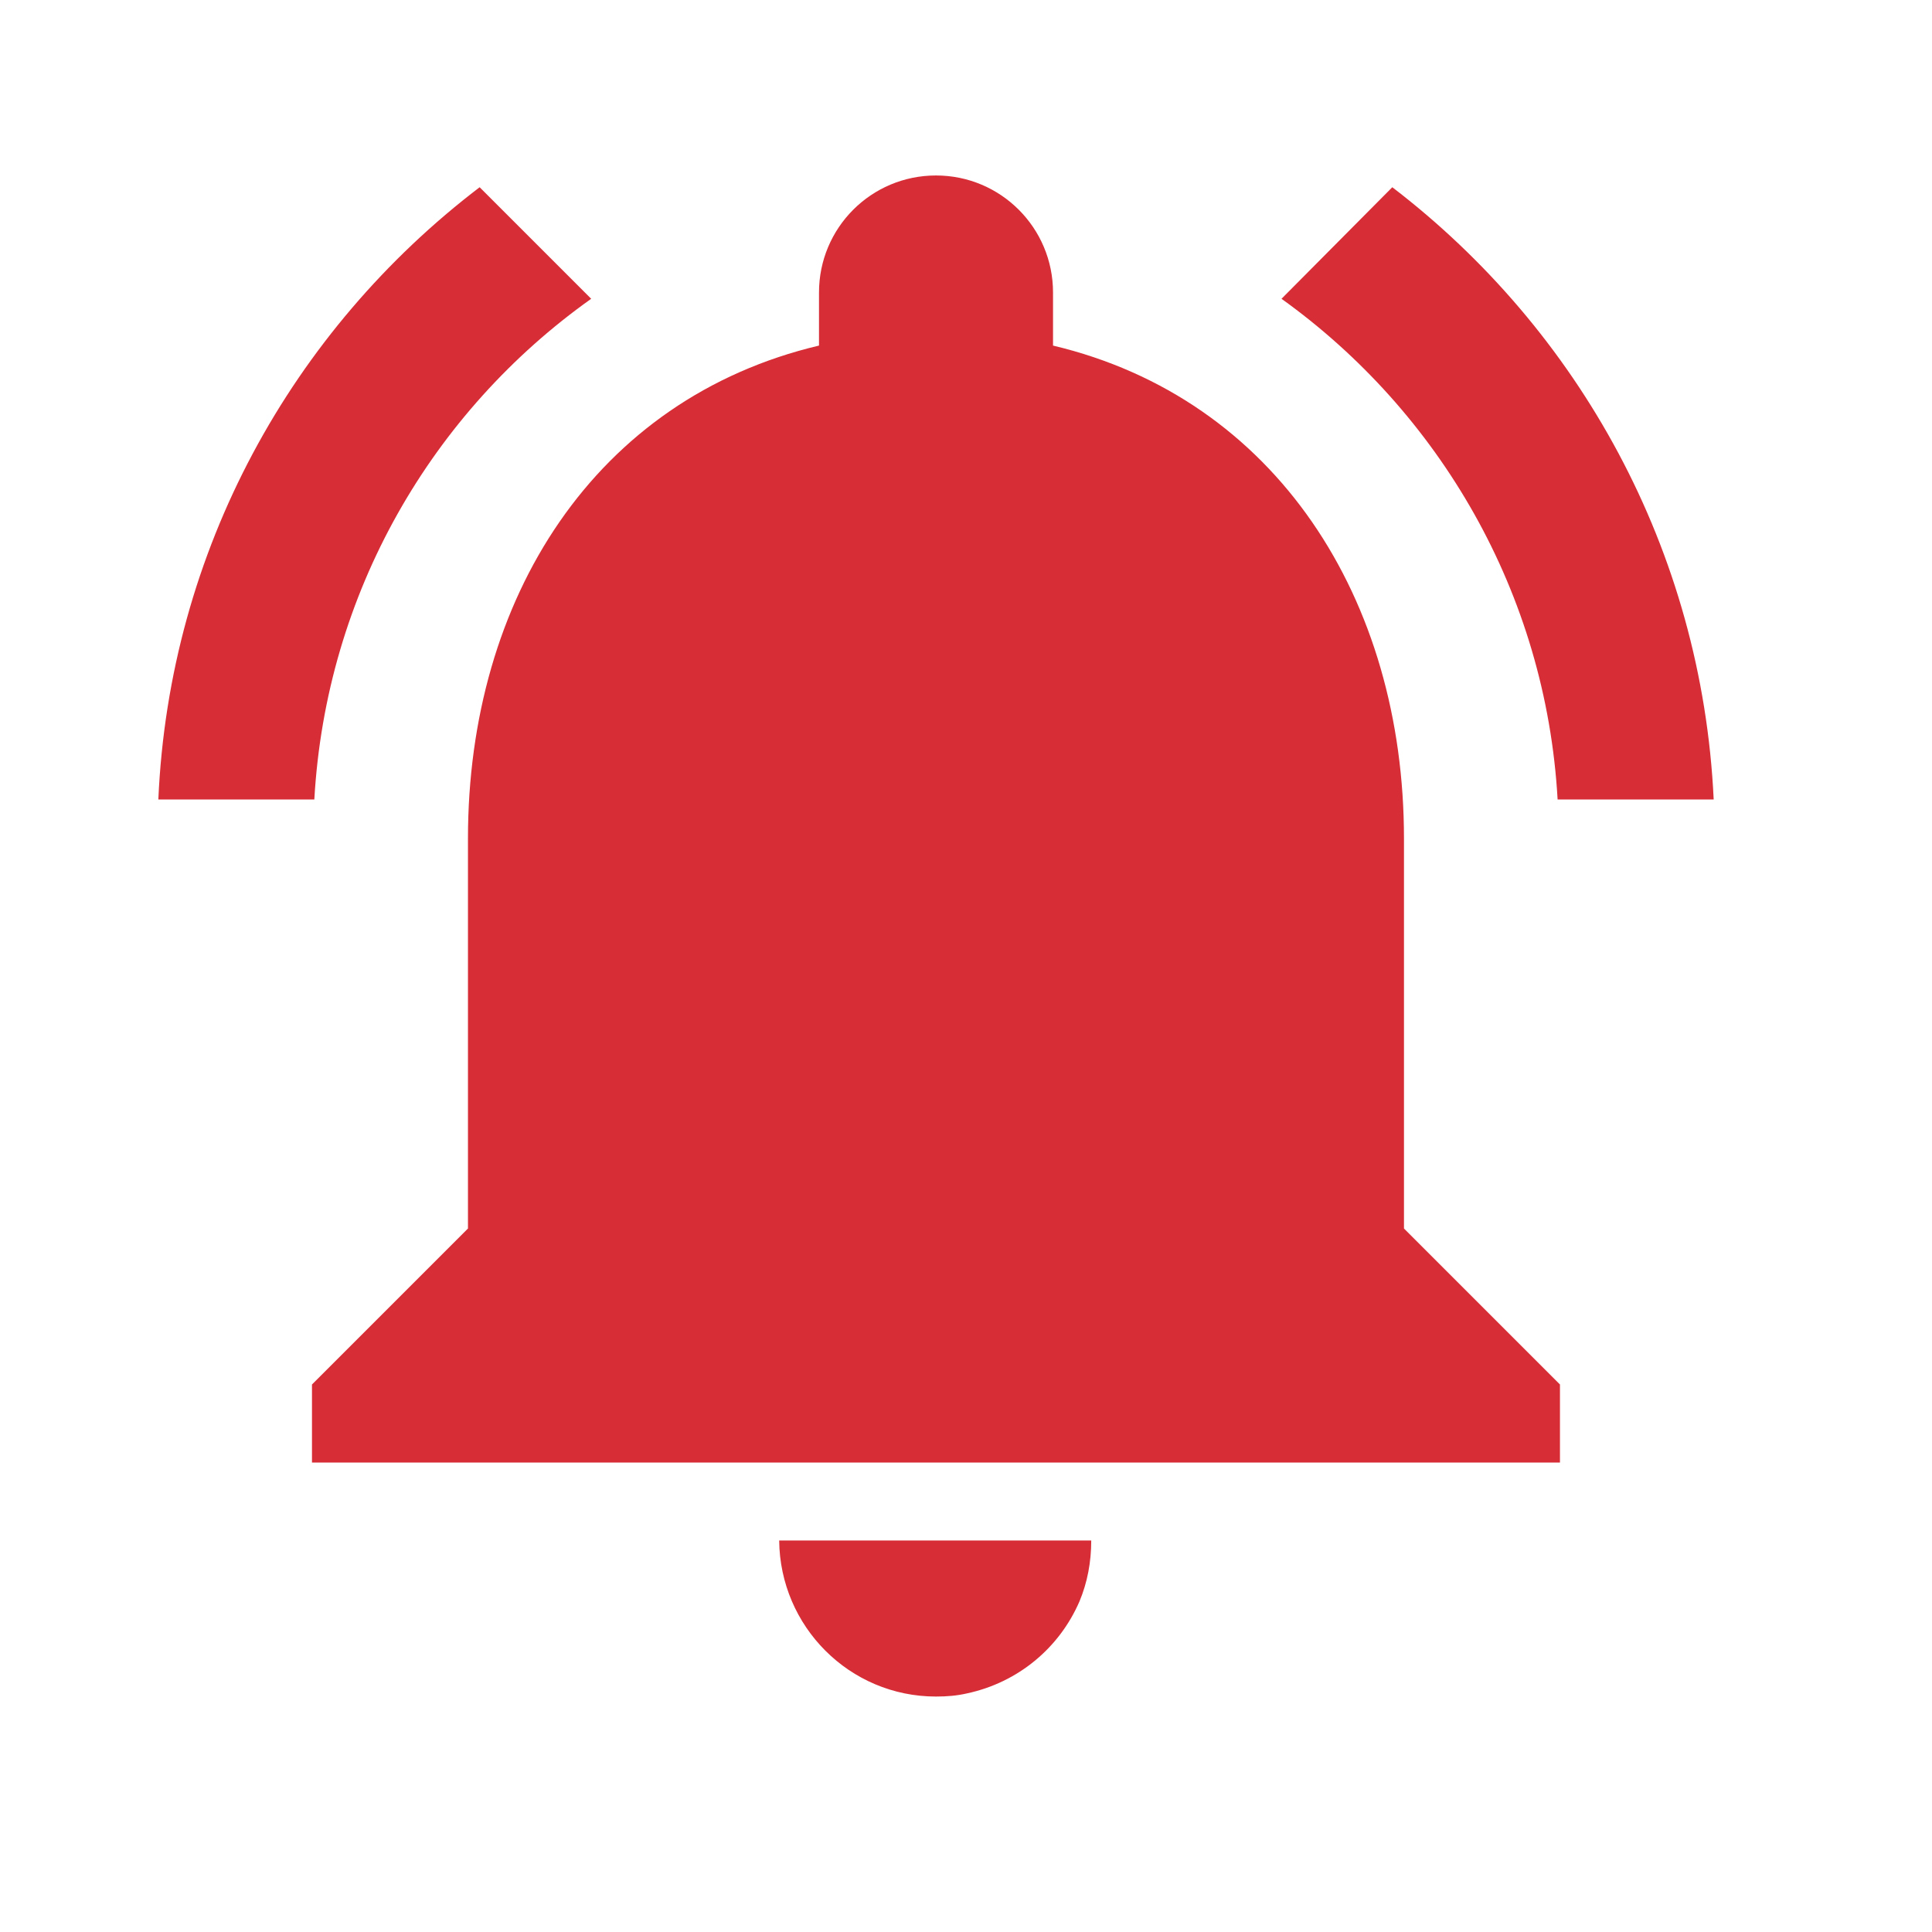
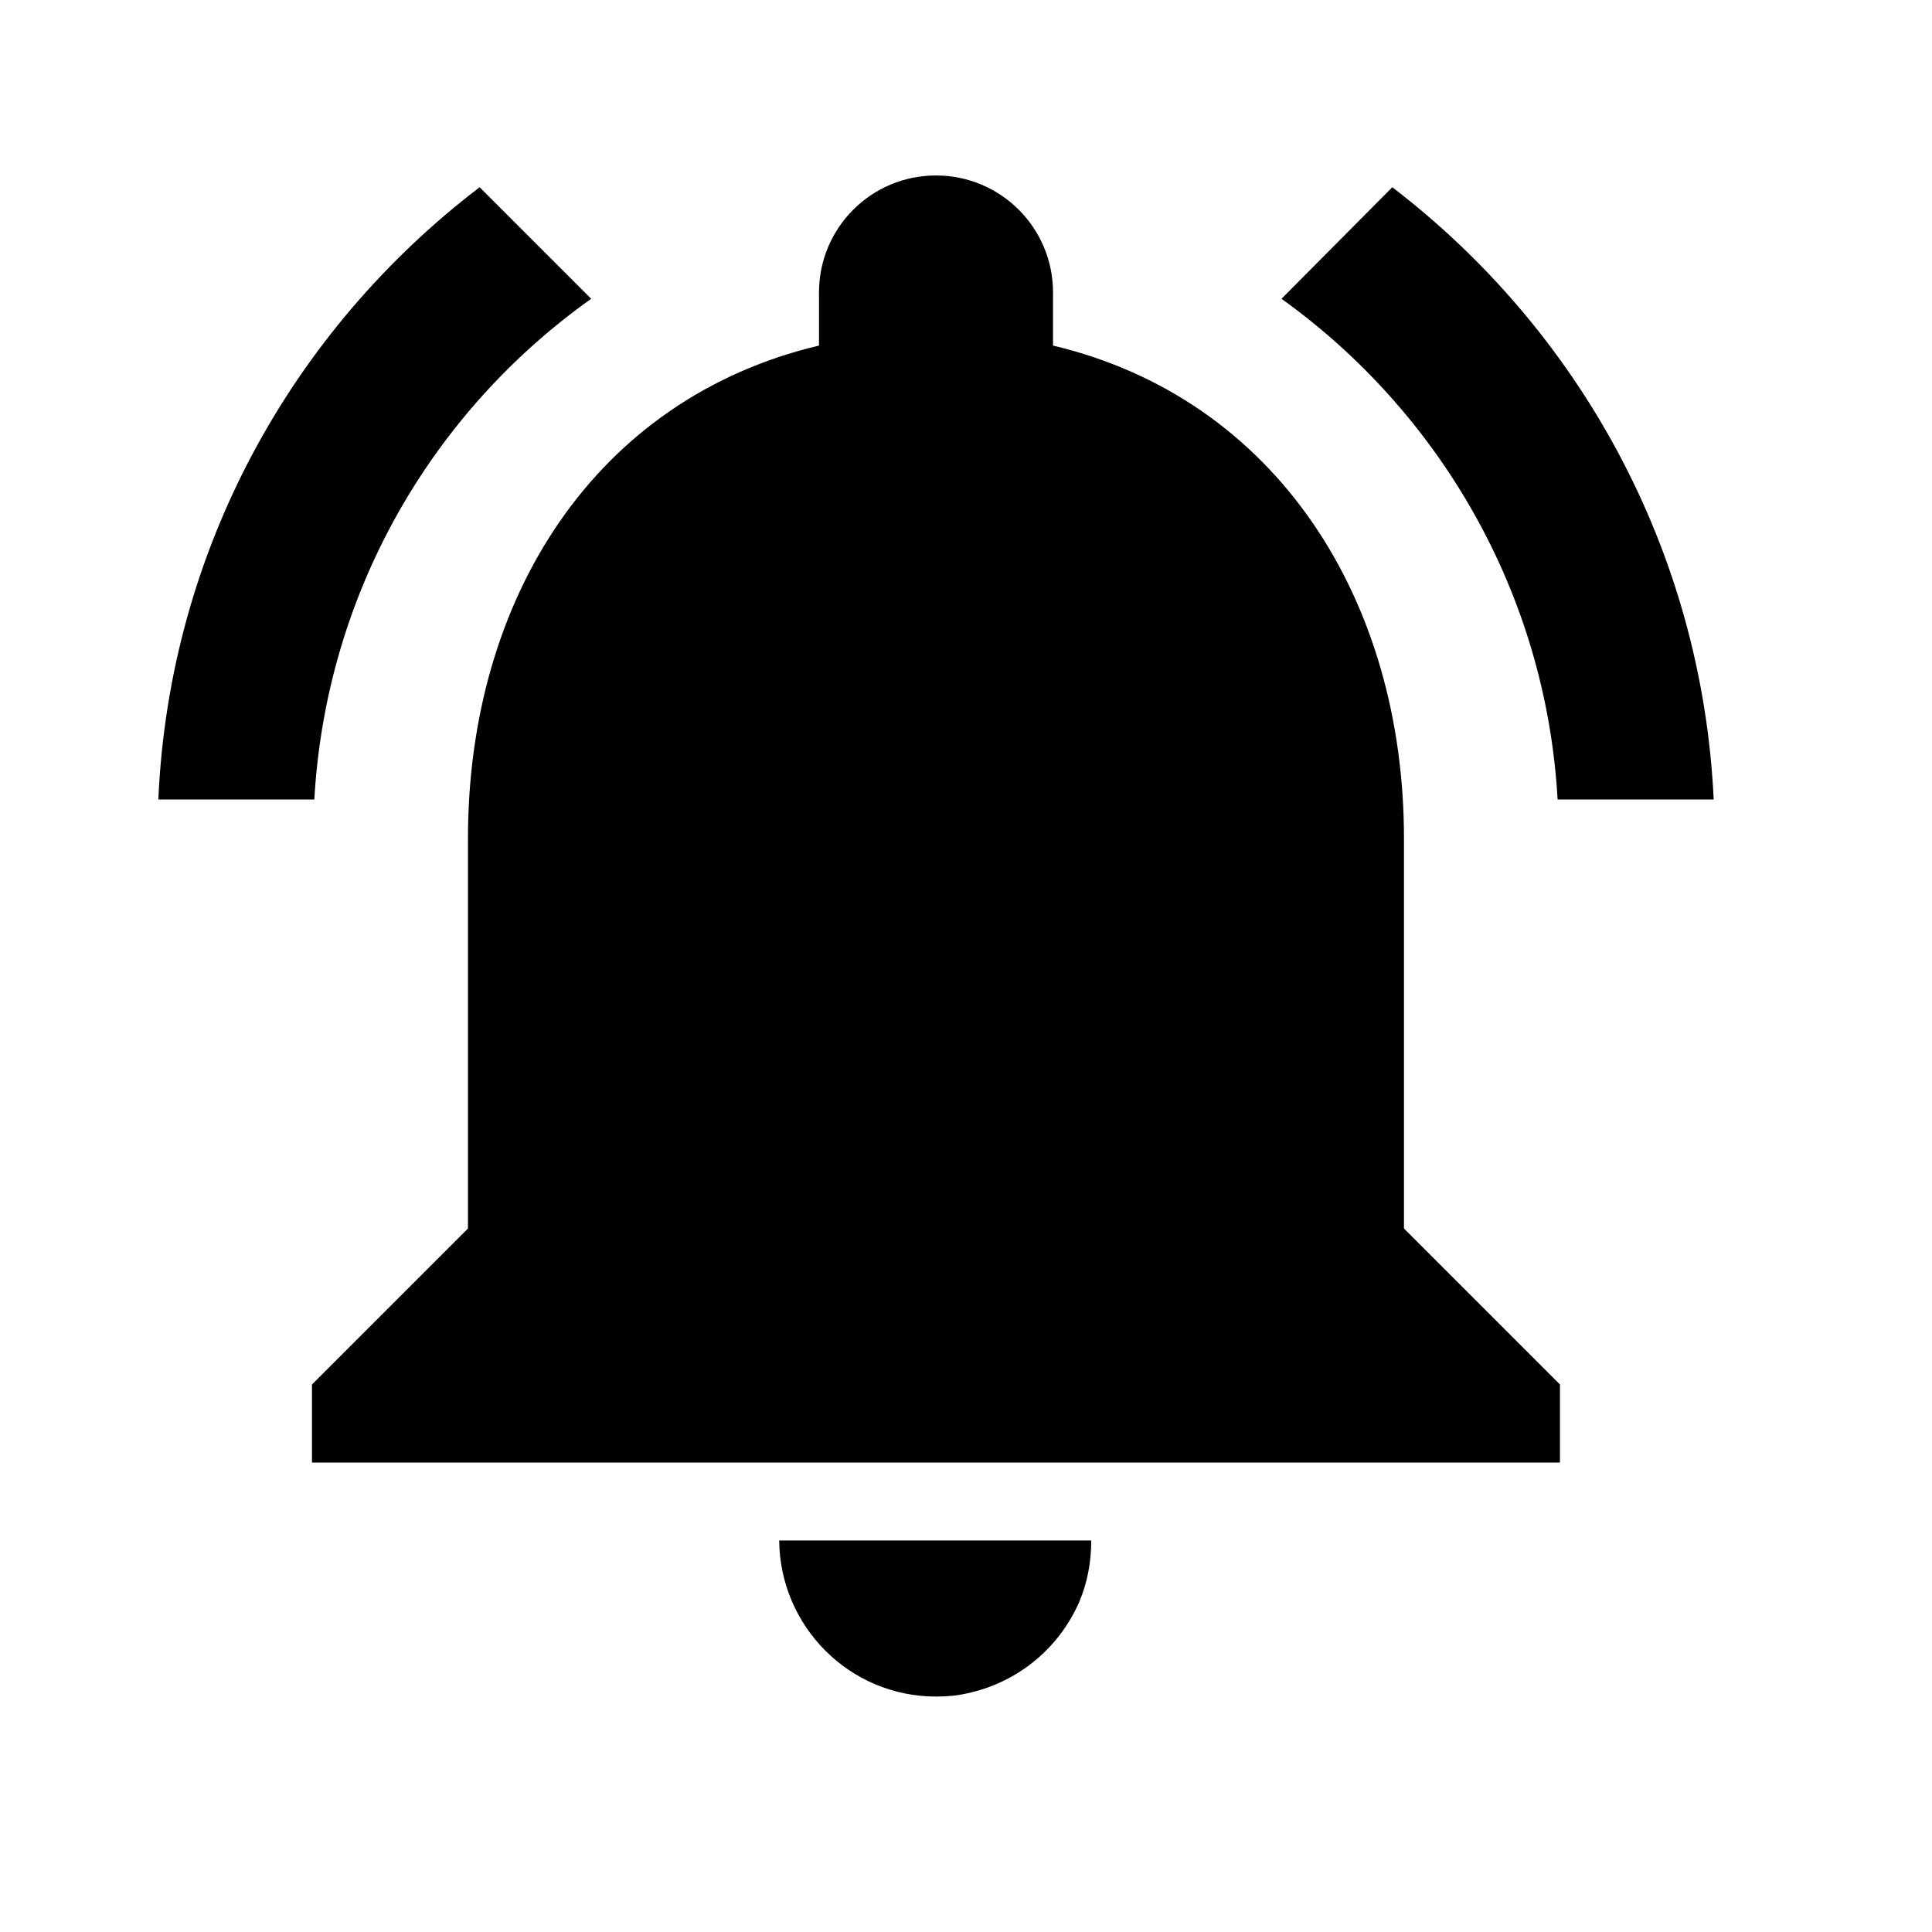
<svg xmlns="http://www.w3.org/2000/svg" width="23" height="23" viewBox="0 0 23 23" fill="none">
-   <path d="M7.038 3.557L5.71 2.229C3.482 3.928 2.015 6.546 1.885 9.518H3.742C3.881 7.057 5.144 4.903 7.038 3.557ZM18.543 9.518H20.401C20.261 6.546 18.794 3.928 16.575 2.229L15.256 3.557C17.132 4.903 18.404 7.057 18.543 9.518ZM16.714 9.982C16.714 7.131 15.191 4.745 12.536 4.114V3.482C12.536 2.712 11.913 2.089 11.143 2.089C10.372 2.089 9.75 2.712 9.75 3.482V4.114C7.085 4.745 5.571 7.122 5.571 9.982V14.625L3.714 16.482V17.411H18.571V16.482L16.714 14.625V9.982ZM11.143 20.197C11.273 20.197 11.393 20.187 11.514 20.159C12.118 20.029 12.61 19.621 12.851 19.064C12.944 18.841 12.991 18.599 12.991 18.339H9.276C9.285 19.361 10.112 20.197 11.143 20.197Z" fill="#D72D36" />
+   <path d="M7.038 3.557L5.71 2.229C3.482 3.928 2.015 6.546 1.885 9.518H3.742C3.881 7.057 5.144 4.903 7.038 3.557ZM18.543 9.518H20.401C20.261 6.546 18.794 3.928 16.575 2.229L15.256 3.557C17.132 4.903 18.404 7.057 18.543 9.518ZM16.714 9.982C16.714 7.131 15.191 4.745 12.536 4.114V3.482C12.536 2.712 11.913 2.089 11.143 2.089C10.372 2.089 9.75 2.712 9.75 3.482V4.114C7.085 4.745 5.571 7.122 5.571 9.982V14.625L3.714 16.482V17.411H18.571V16.482L16.714 14.625V9.982ZM11.143 20.197C11.273 20.197 11.393 20.187 11.514 20.159C12.118 20.029 12.61 19.621 12.851 19.064C12.944 18.841 12.991 18.599 12.991 18.339H9.276C9.285 19.361 10.112 20.197 11.143 20.197Z" fill="currentColor" />
</svg>
